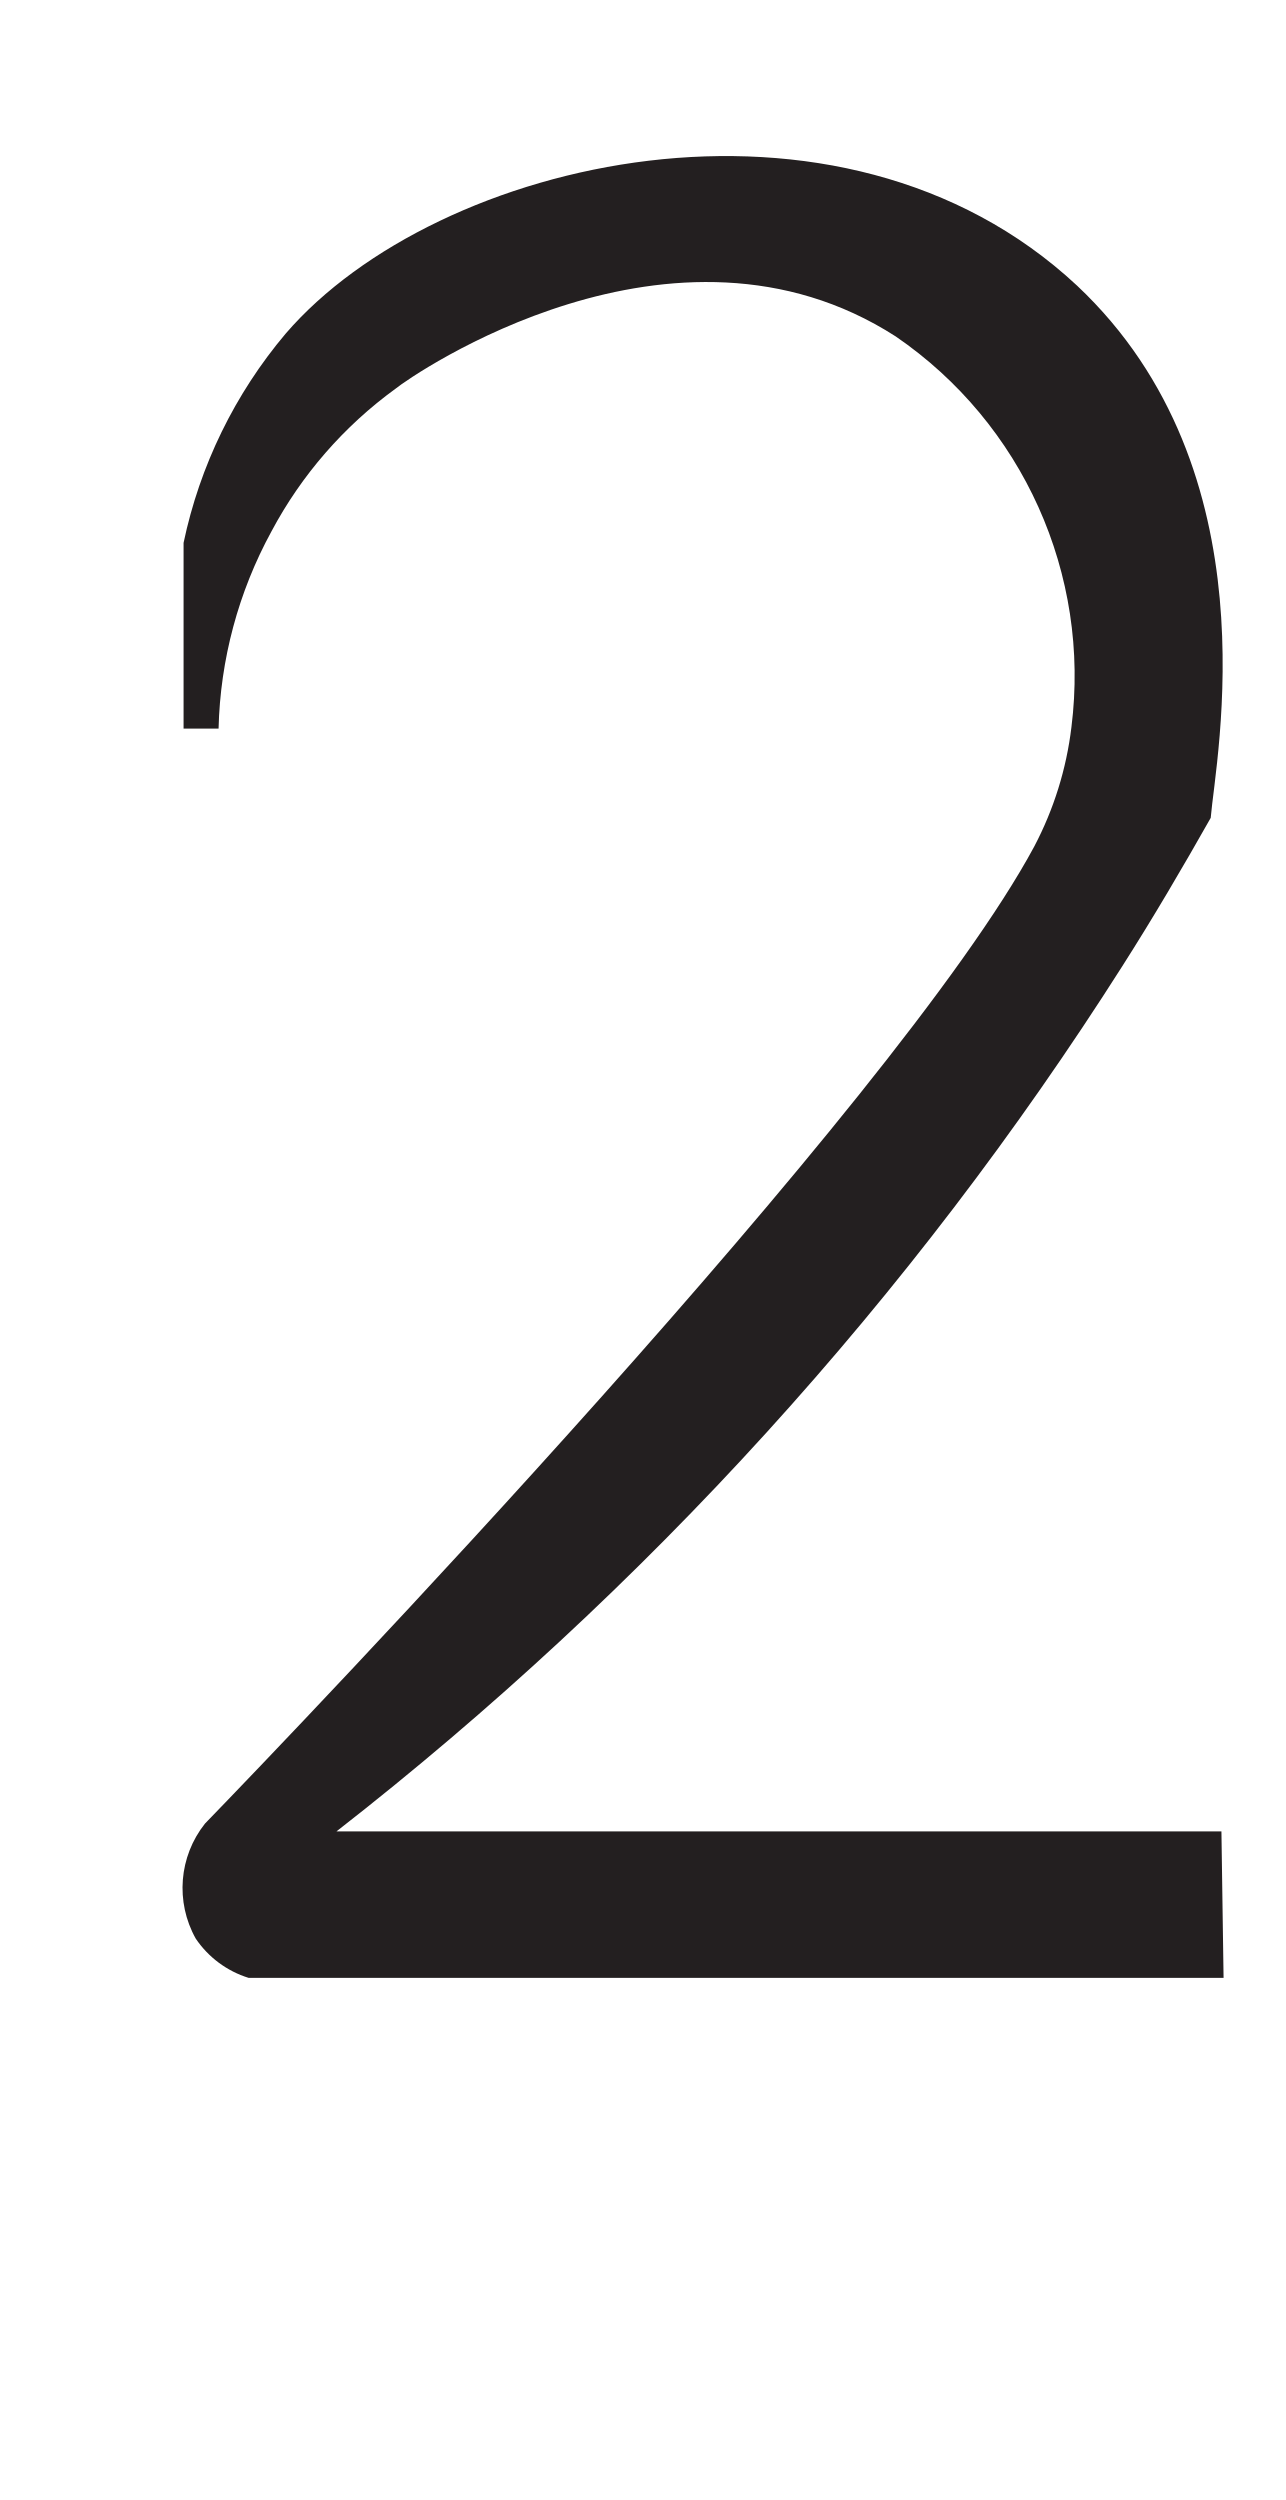
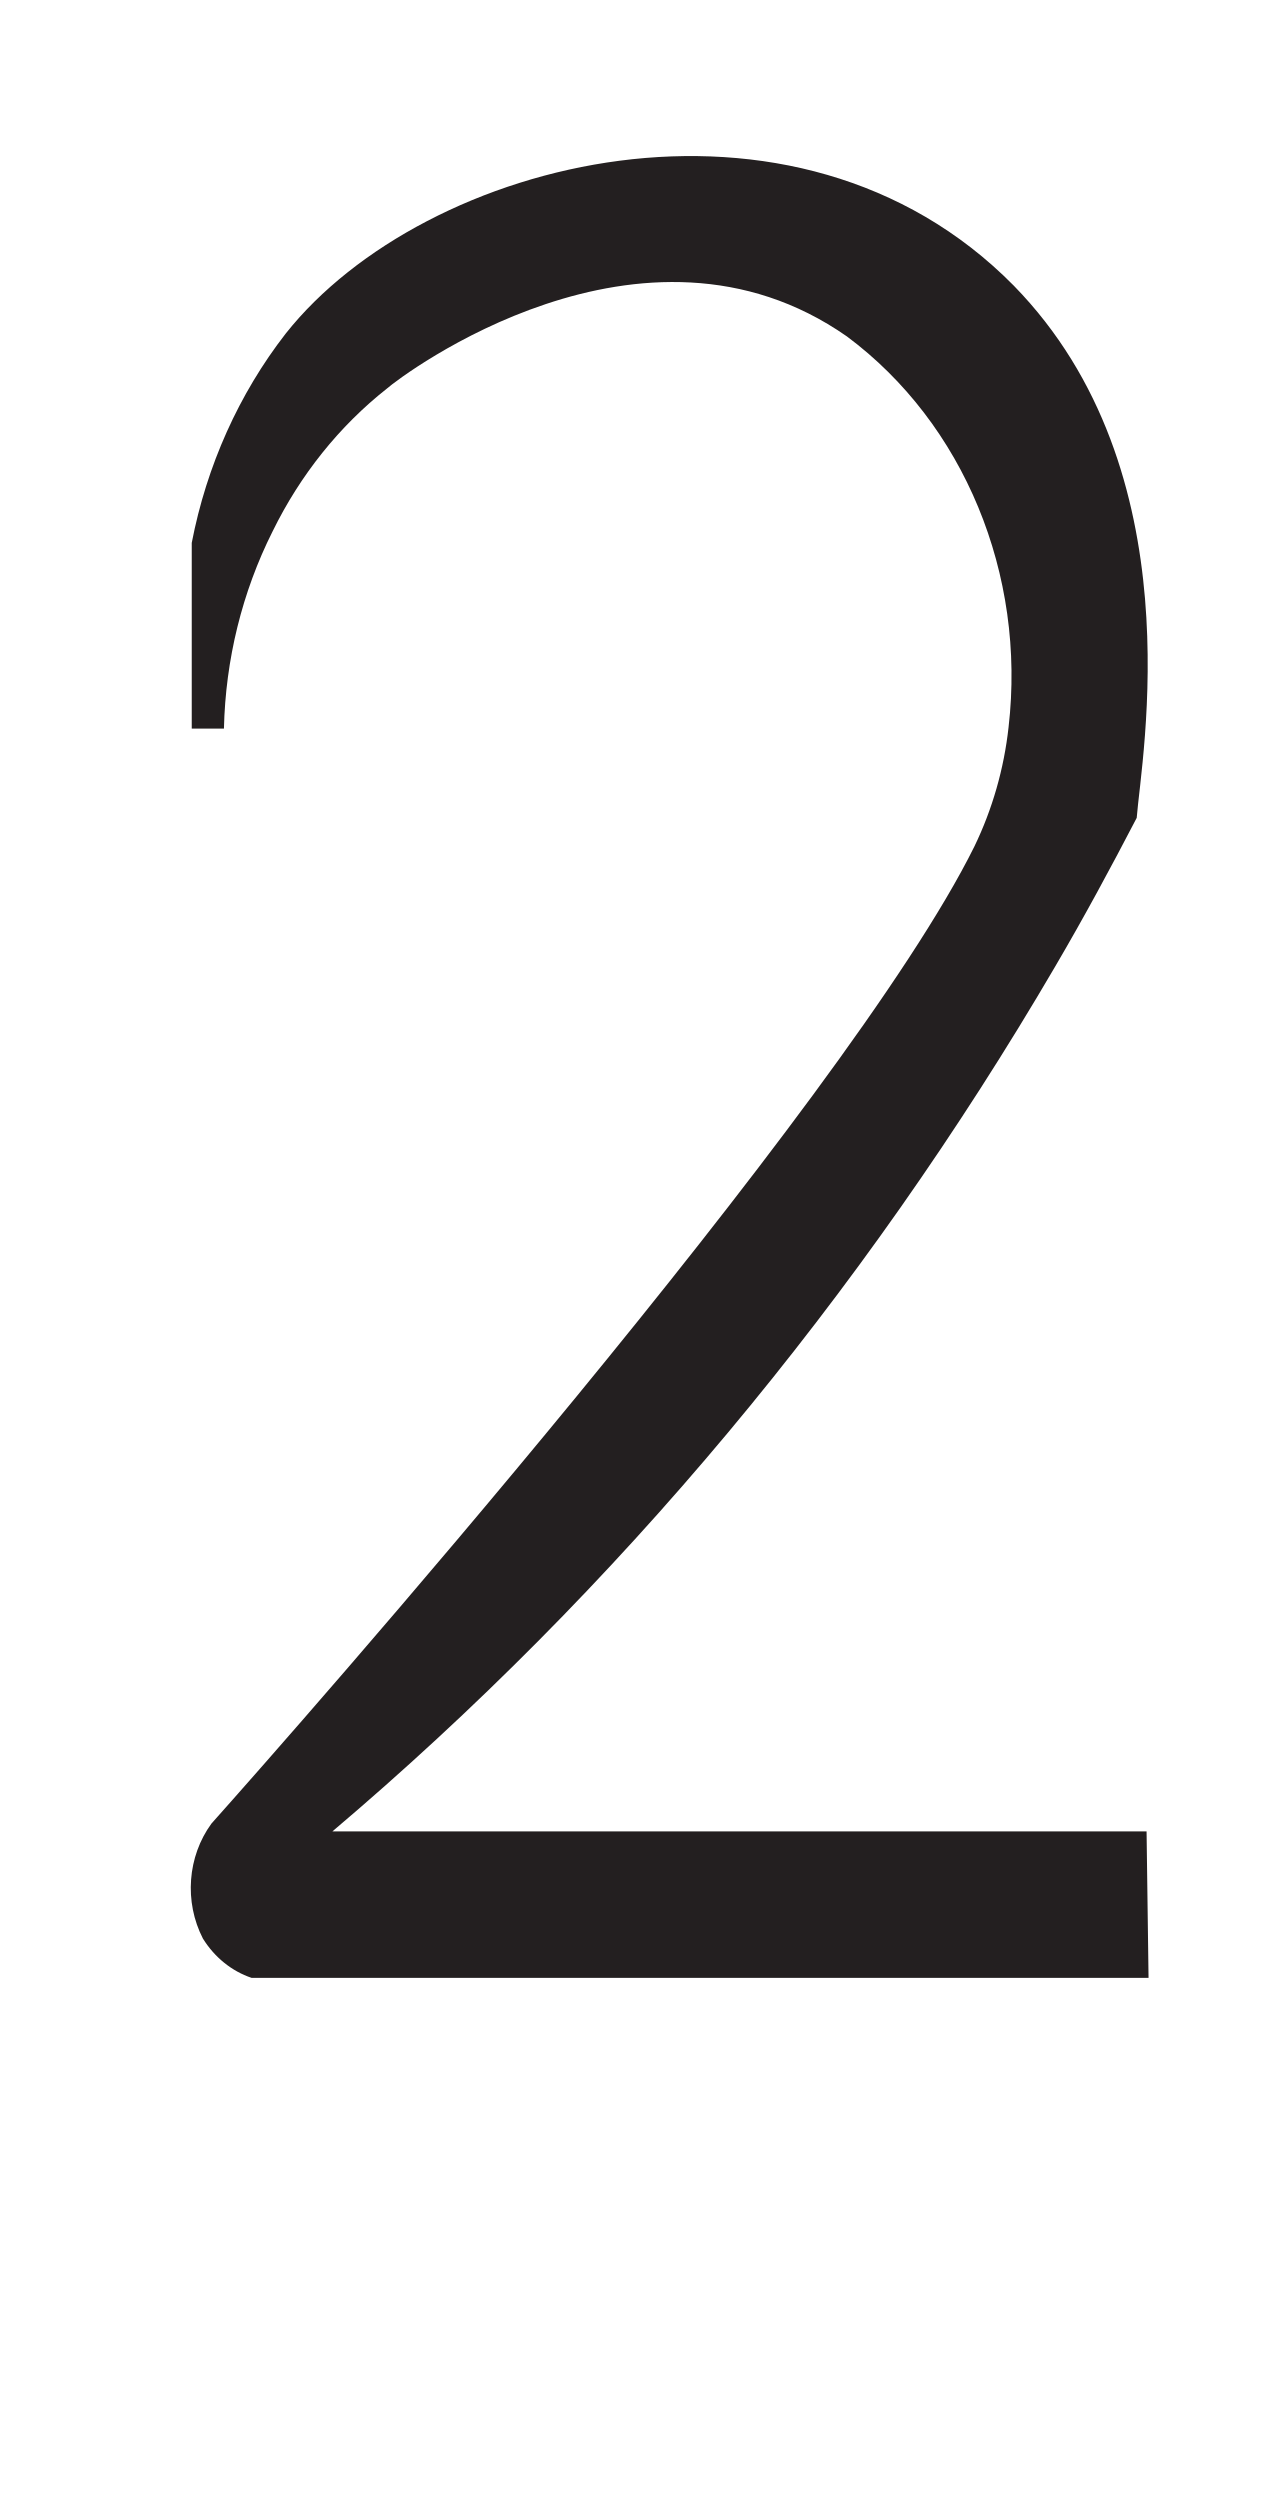
<svg xmlns="http://www.w3.org/2000/svg" viewBox="0 0 18 35">
  <defs>
    <style>.a{fill:#231f20;}</style>
  </defs>
-   <path class="a" d="M17.13,27.69l-13.65,0a1.39,1.39,0,0,1-.74-.55,1.45,1.45,0,0,1,.13-1.61c1.28-1.32,9.67-10.07,11.61-13.68A4.82,4.82,0,0,0,15,10.18a5.76,5.76,0,0,0-2.46-5.47c-3.11-2-6.78.55-7,.73a5.89,5.89,0,0,0-1.74,2,6.07,6.07,0,0,0-.74,2.76l-.49,0c0-.8,0-1.67,0-2.6h0A6.67,6.67,0,0,1,4,4.67C6.11,2.22,11.75.89,15.08,4c2.76,2.6,1.94,6.6,1.87,7.45-.39.69-.8,1.39-1.24,2.08a48,48,0,0,1-11,12.11l12.39,0Z" />
+   <g transform="matrix(.92 0 0 1 .32 0)">
+     <path class="a" d="M17.13,27.69l-13.65,0a1.39,1.39,0,0,1-.74-.55,1.45,1.45,0,0,1,.13-1.61c1.28-1.32,9.67-10.07,11.61-13.68A4.82,4.82,0,0,0,15,10.18a5.76,5.76,0,0,0-2.46-5.47c-3.11-2-6.78.55-7,.73a5.89,5.89,0,0,0-1.74,2,6.07,6.07,0,0,0-.74,2.76l-.49,0c0-.8,0-1.67,0-2.6h0A6.67,6.67,0,0,1,4,4.67C6.11,2.22,11.75.89,15.08,4c2.76,2.6,1.94,6.6,1.87,7.45-.39.69-.8,1.39-1.24,2.08a48,48,0,0,1-11,12.11l12.39,0Z" />
+   </g>
</svg>
